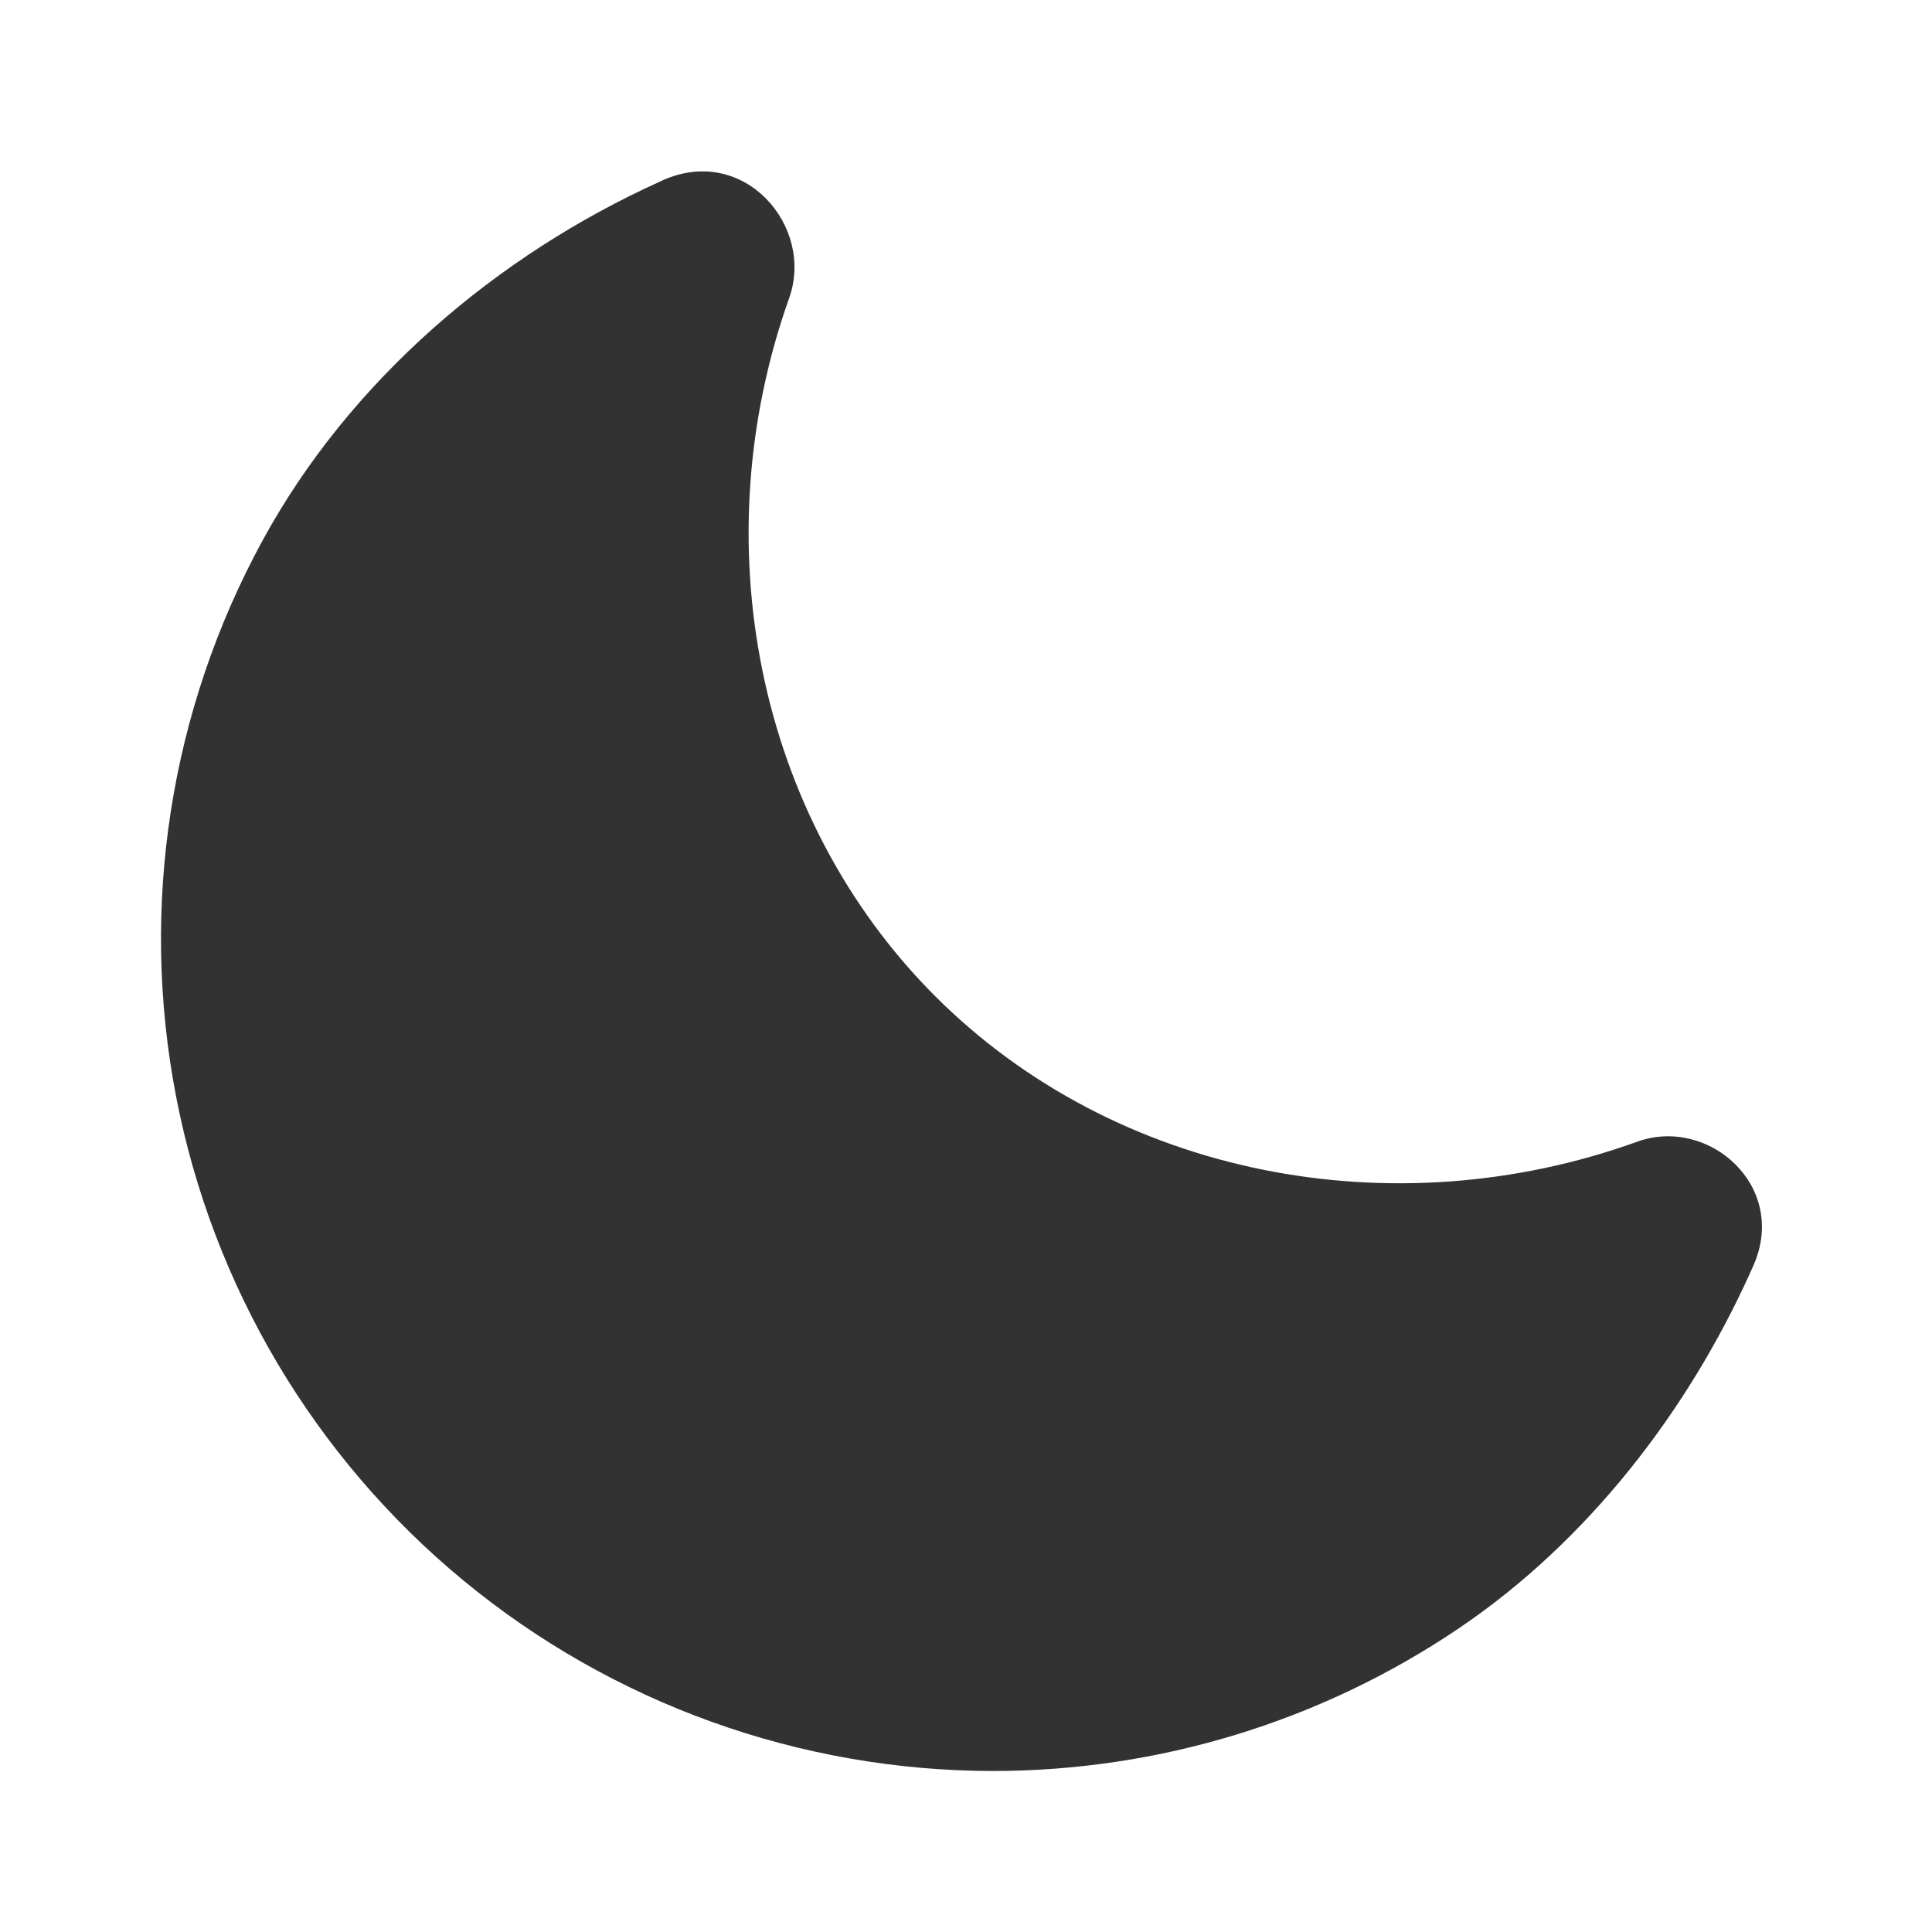
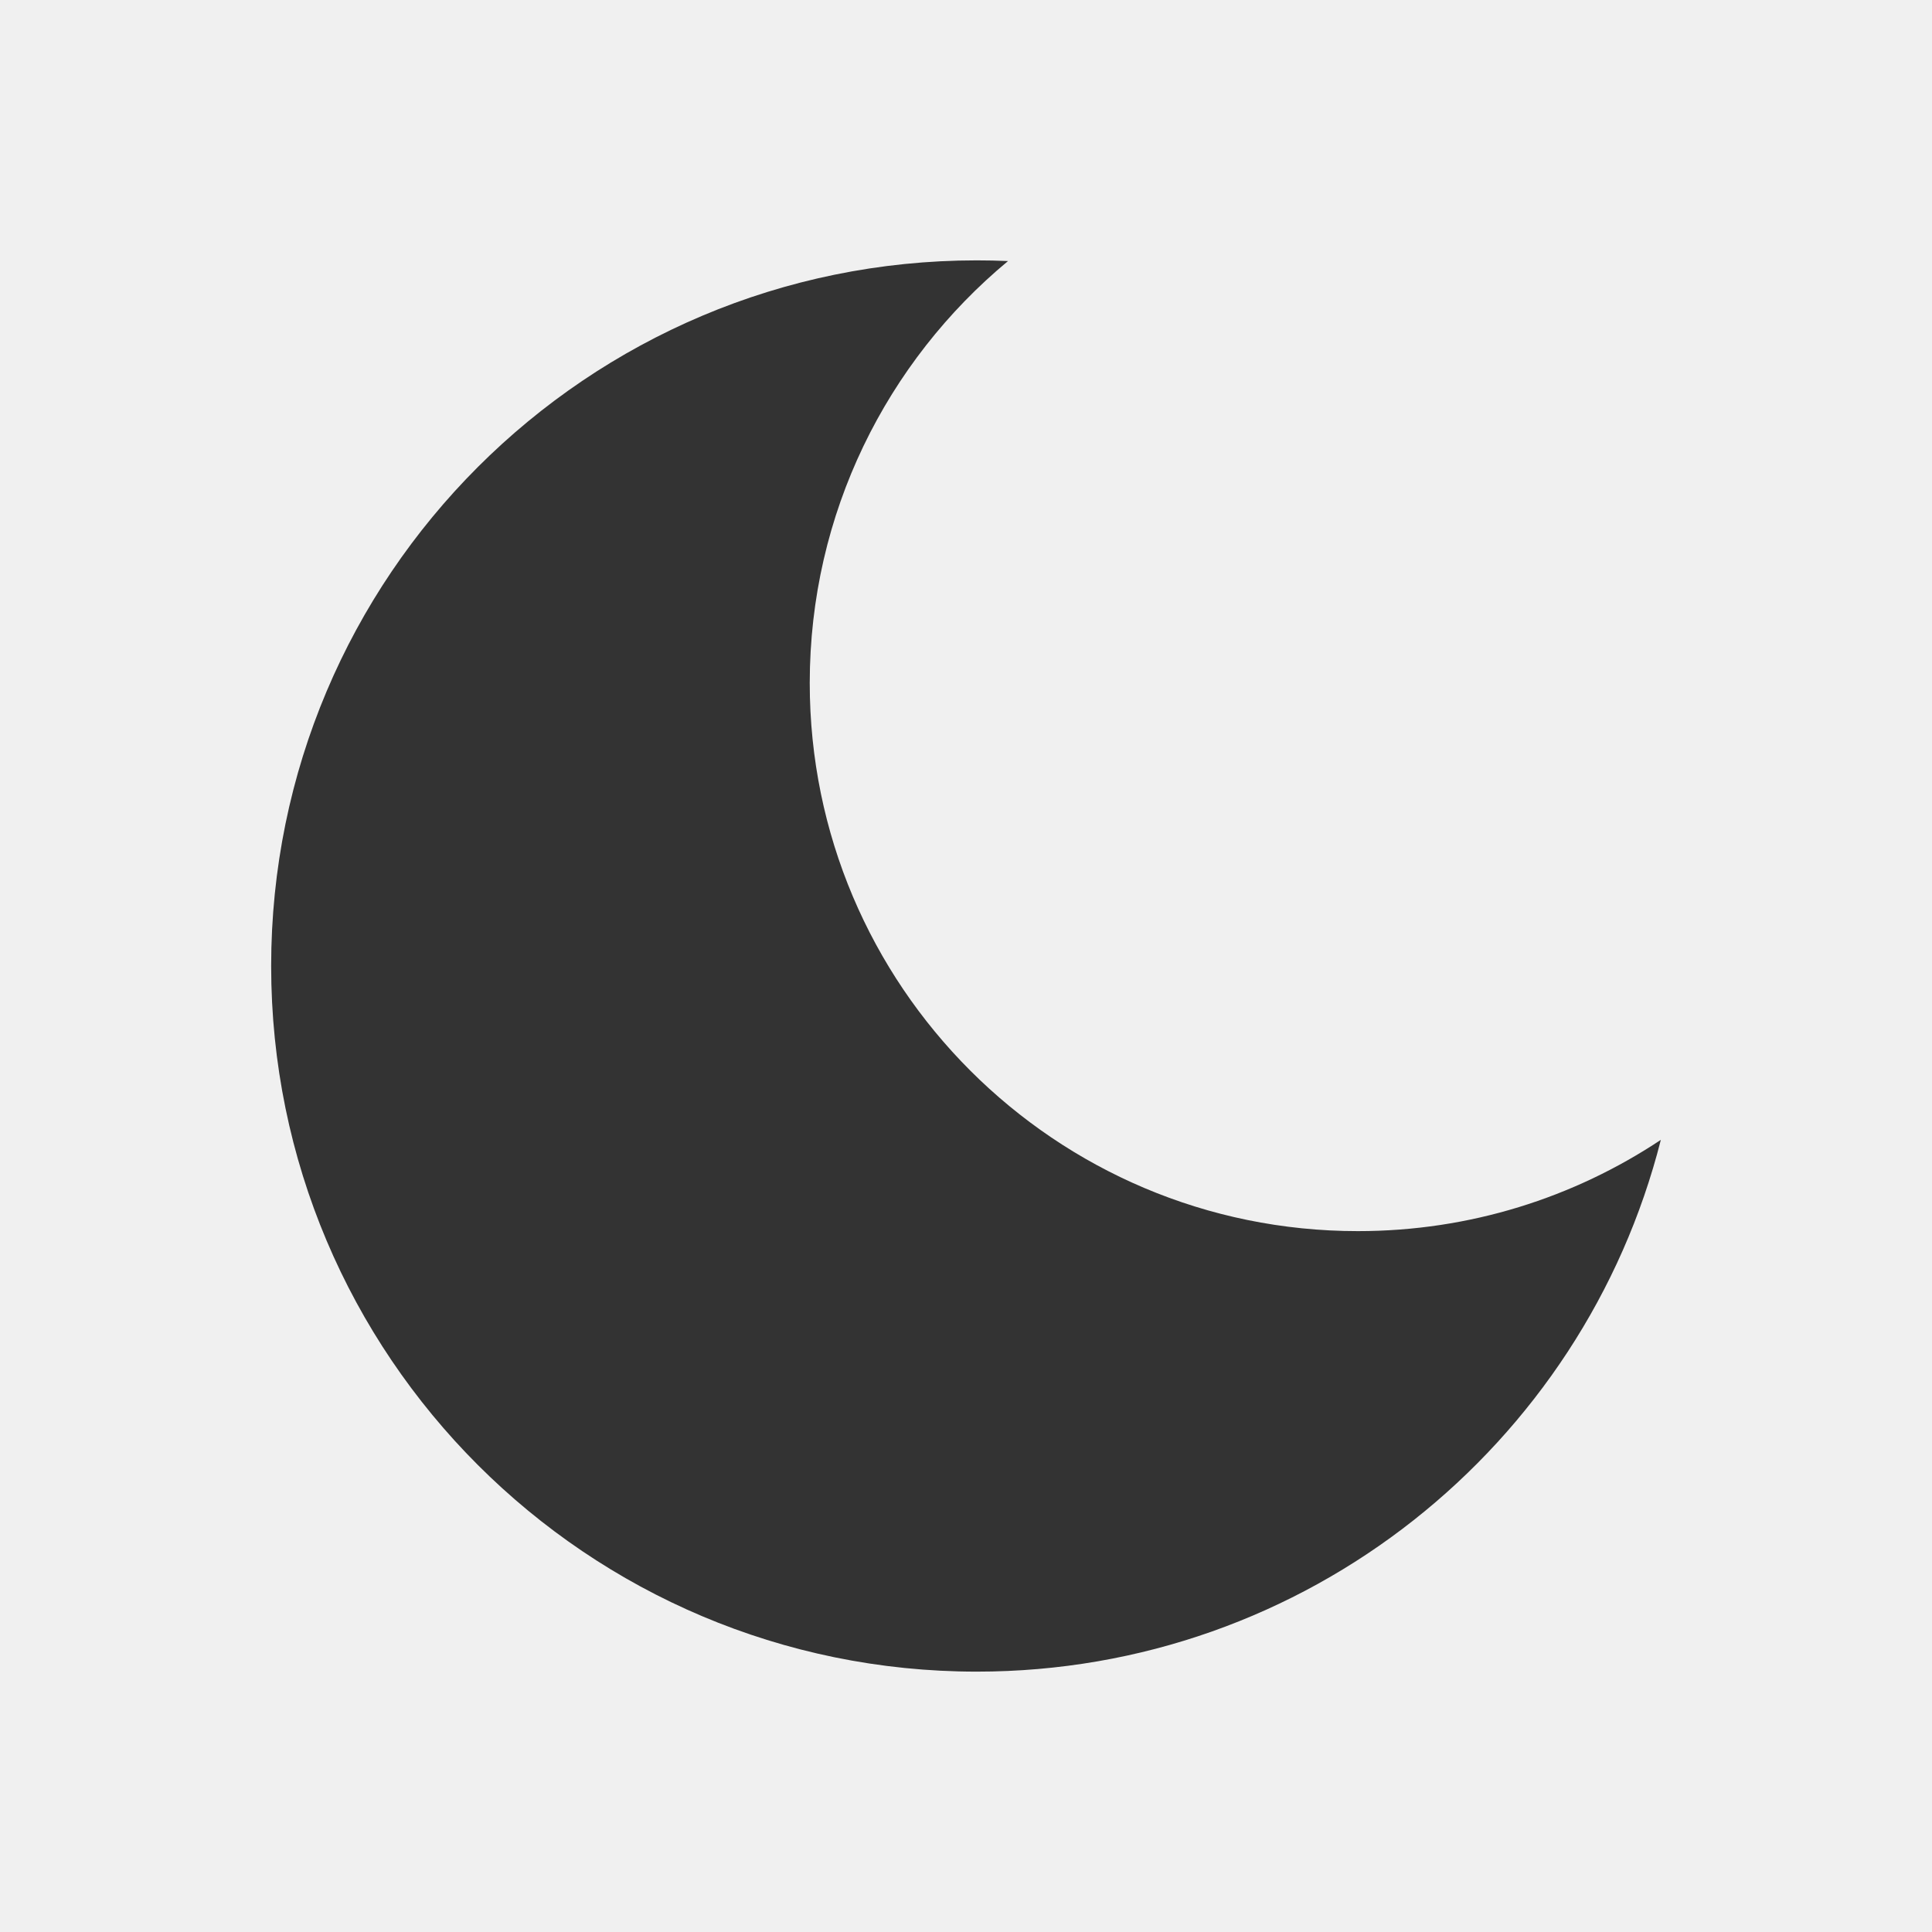
- <svg xmlns="http://www.w3.org/2000/svg" width="800px" height="800px" viewBox="0 0 24 24" fill="none">
-   <rect width="24" height="24" fill="white" />
-   <path fill-rule="evenodd" clip-rule="evenodd" d="M8.231 2.24C9.243 1.787 10.12 2.811 9.804 3.701C8.729 6.719 9.389 10.147 11.619 12.377C13.861 14.617 17.311 15.275 20.34 14.182C21.221 13.864 22.217 14.732 21.782 15.72C21.769 15.749 21.756 15.778 21.743 15.807C20.967 17.527 19.727 19.143 18.123 20.227C16.413 21.383 14.396 22 12.332 22H12.331C9.93 21.997 7.606 21.16 5.755 19.632C3.905 18.104 2.643 15.98 2.188 13.624C1.732 11.268 2.111 8.827 3.259 6.719C4.347 4.721 6.176 3.169 8.202 2.254L8.231 2.24Z" fill="#323232" />
+ <svg xmlns="http://www.w3.org/2000/svg" width="800px" height="800px" viewBox="0 0 512 512" version="1.1" xml:space="preserve">
+   <style type="text/css">
+ 	.st0{fill:#333333;}
+ 	.st1{fill:none;stroke:#333333;stroke-width:32;stroke-linecap:round;stroke-linejoin:round;stroke-miterlimit:10;}
+ </style>
+   <g id="Layer_1" />
+   <g id="Layer_2">
+     <g>
+       <path class="st0" d="M440.14,302.07c-20.52,81-93.9,140.93-181.28,140.93c-103.28,0-187-83.72-187-187s83.72-187,187-187    c2.77,0,5.54,0.06,8.28,0.18c-32.11,26.65-52.55,66.85-52.55,111.83c0,80.22,65.03,145.25,145.25,145.25    C389.52,326.27,417.14,317.36,440.14,302.07z" />
+     </g>
+   </g>
</svg>
